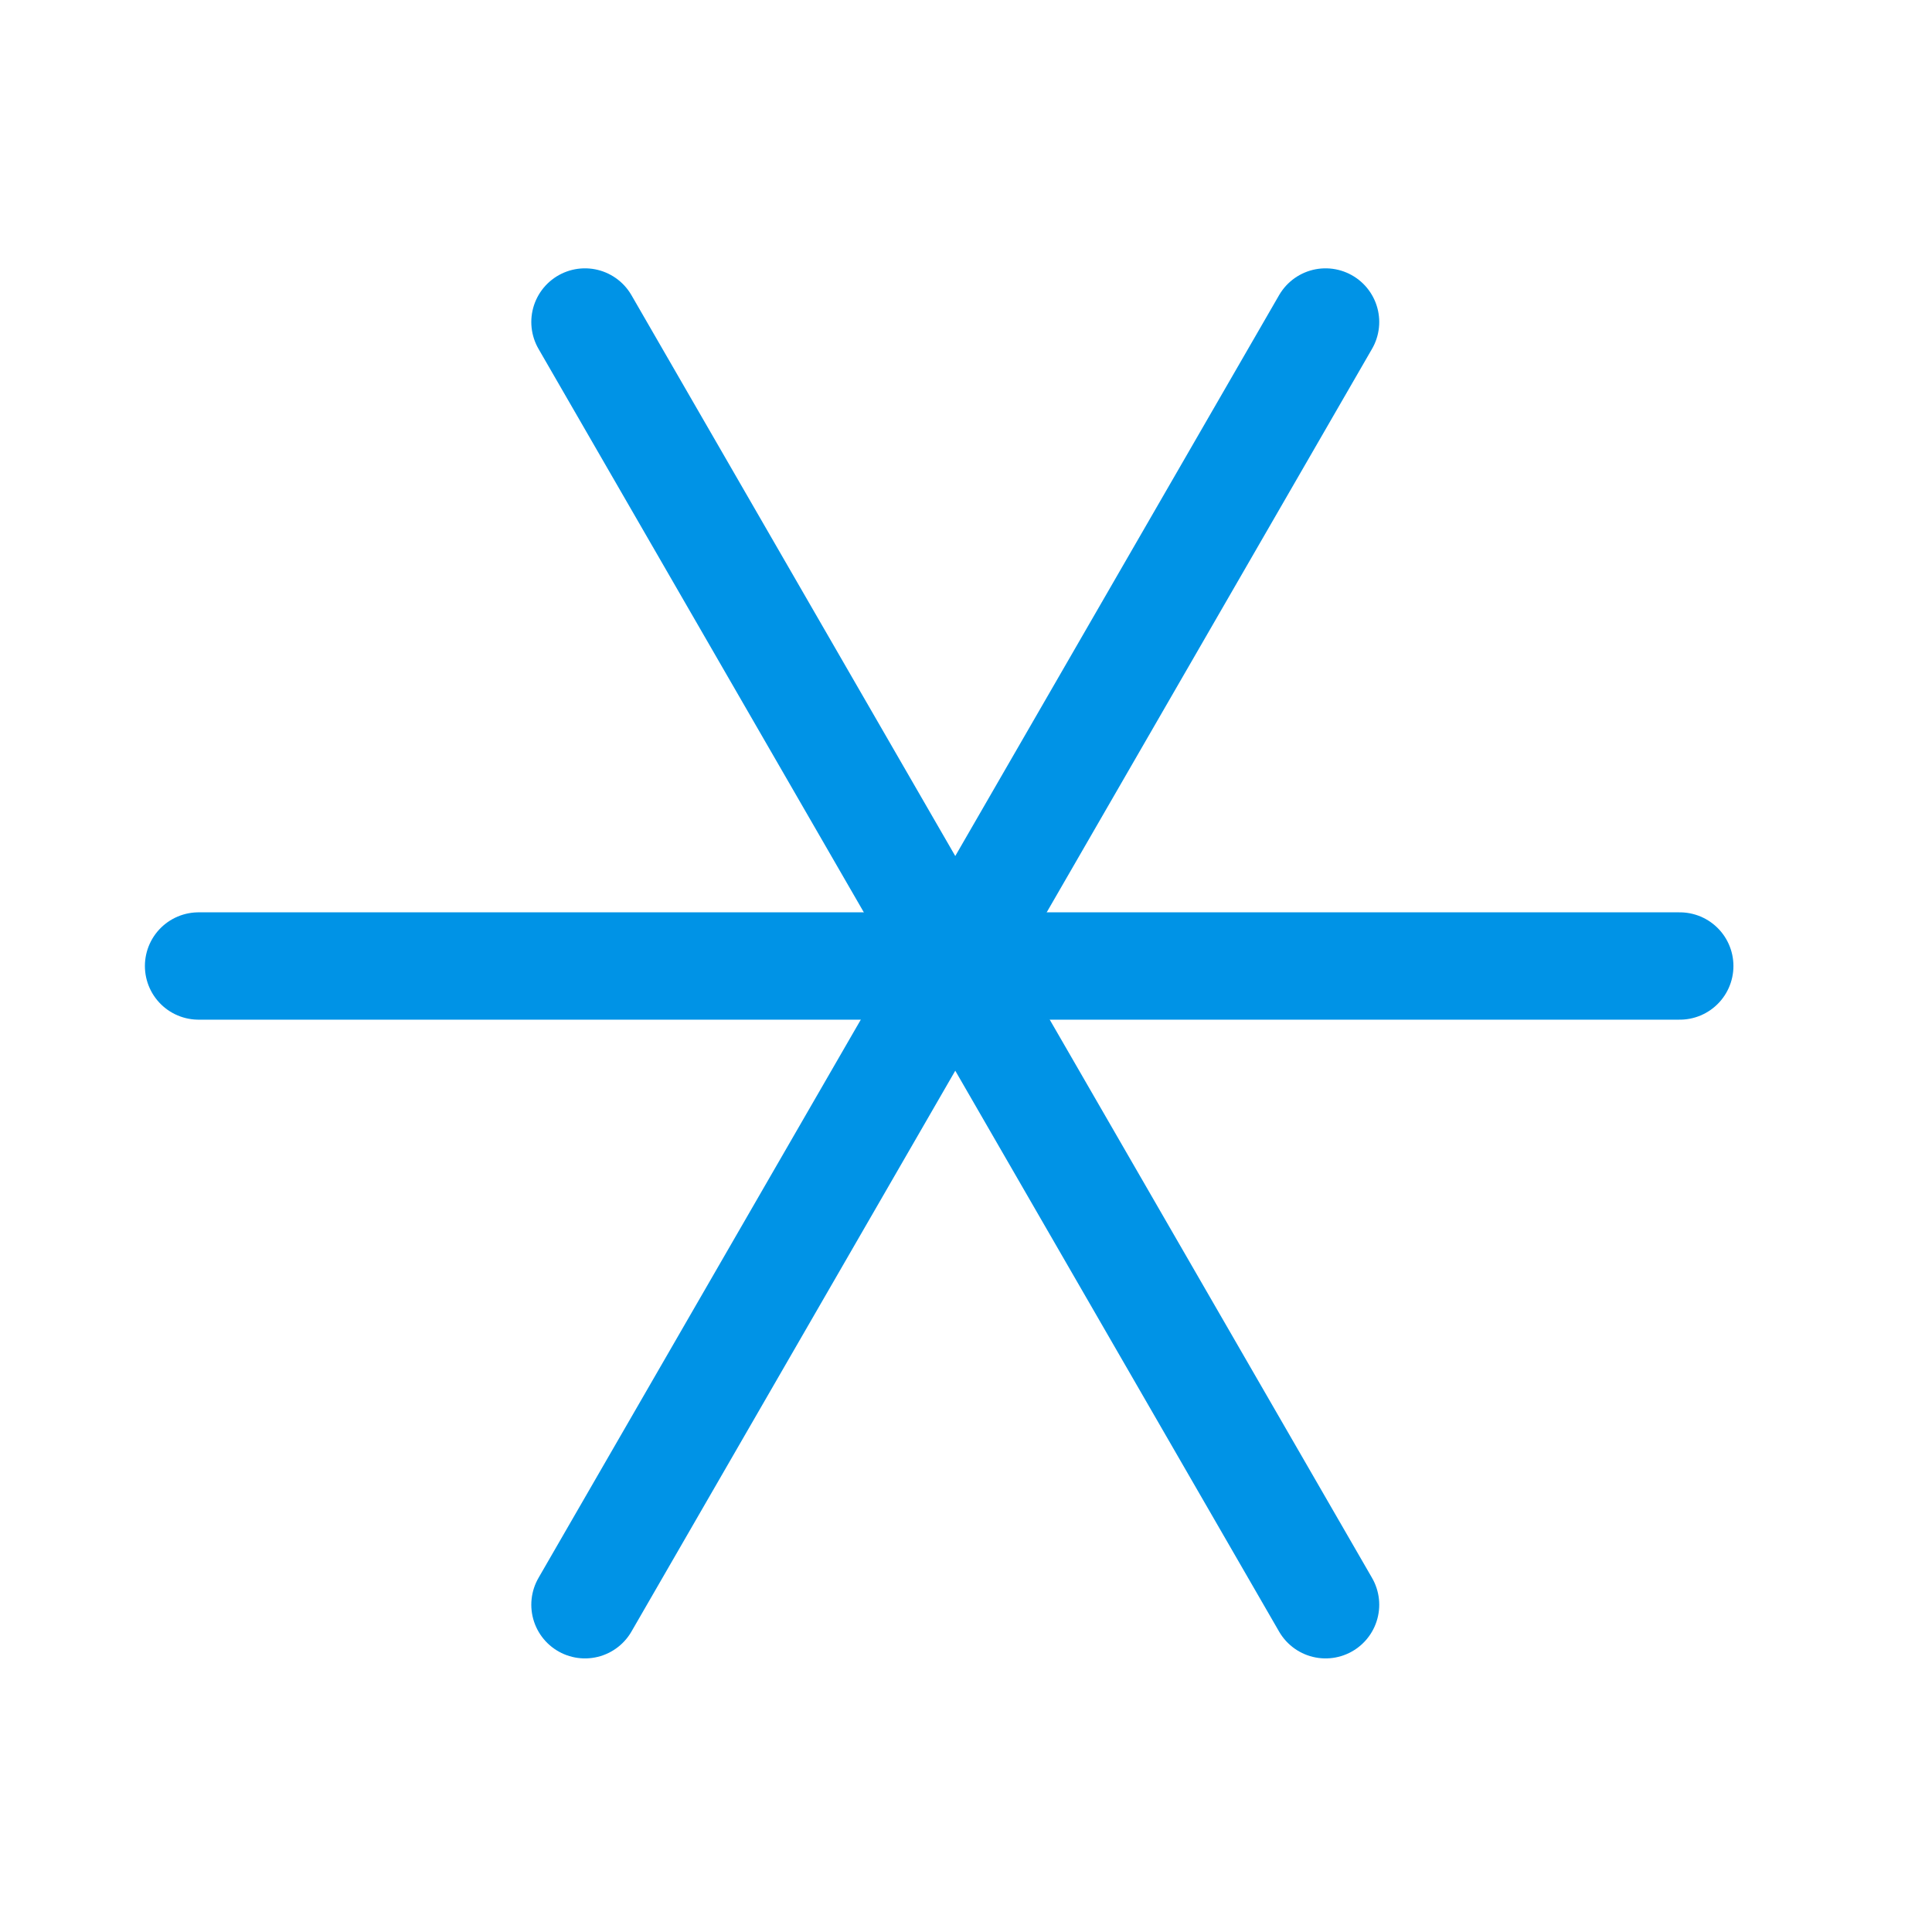
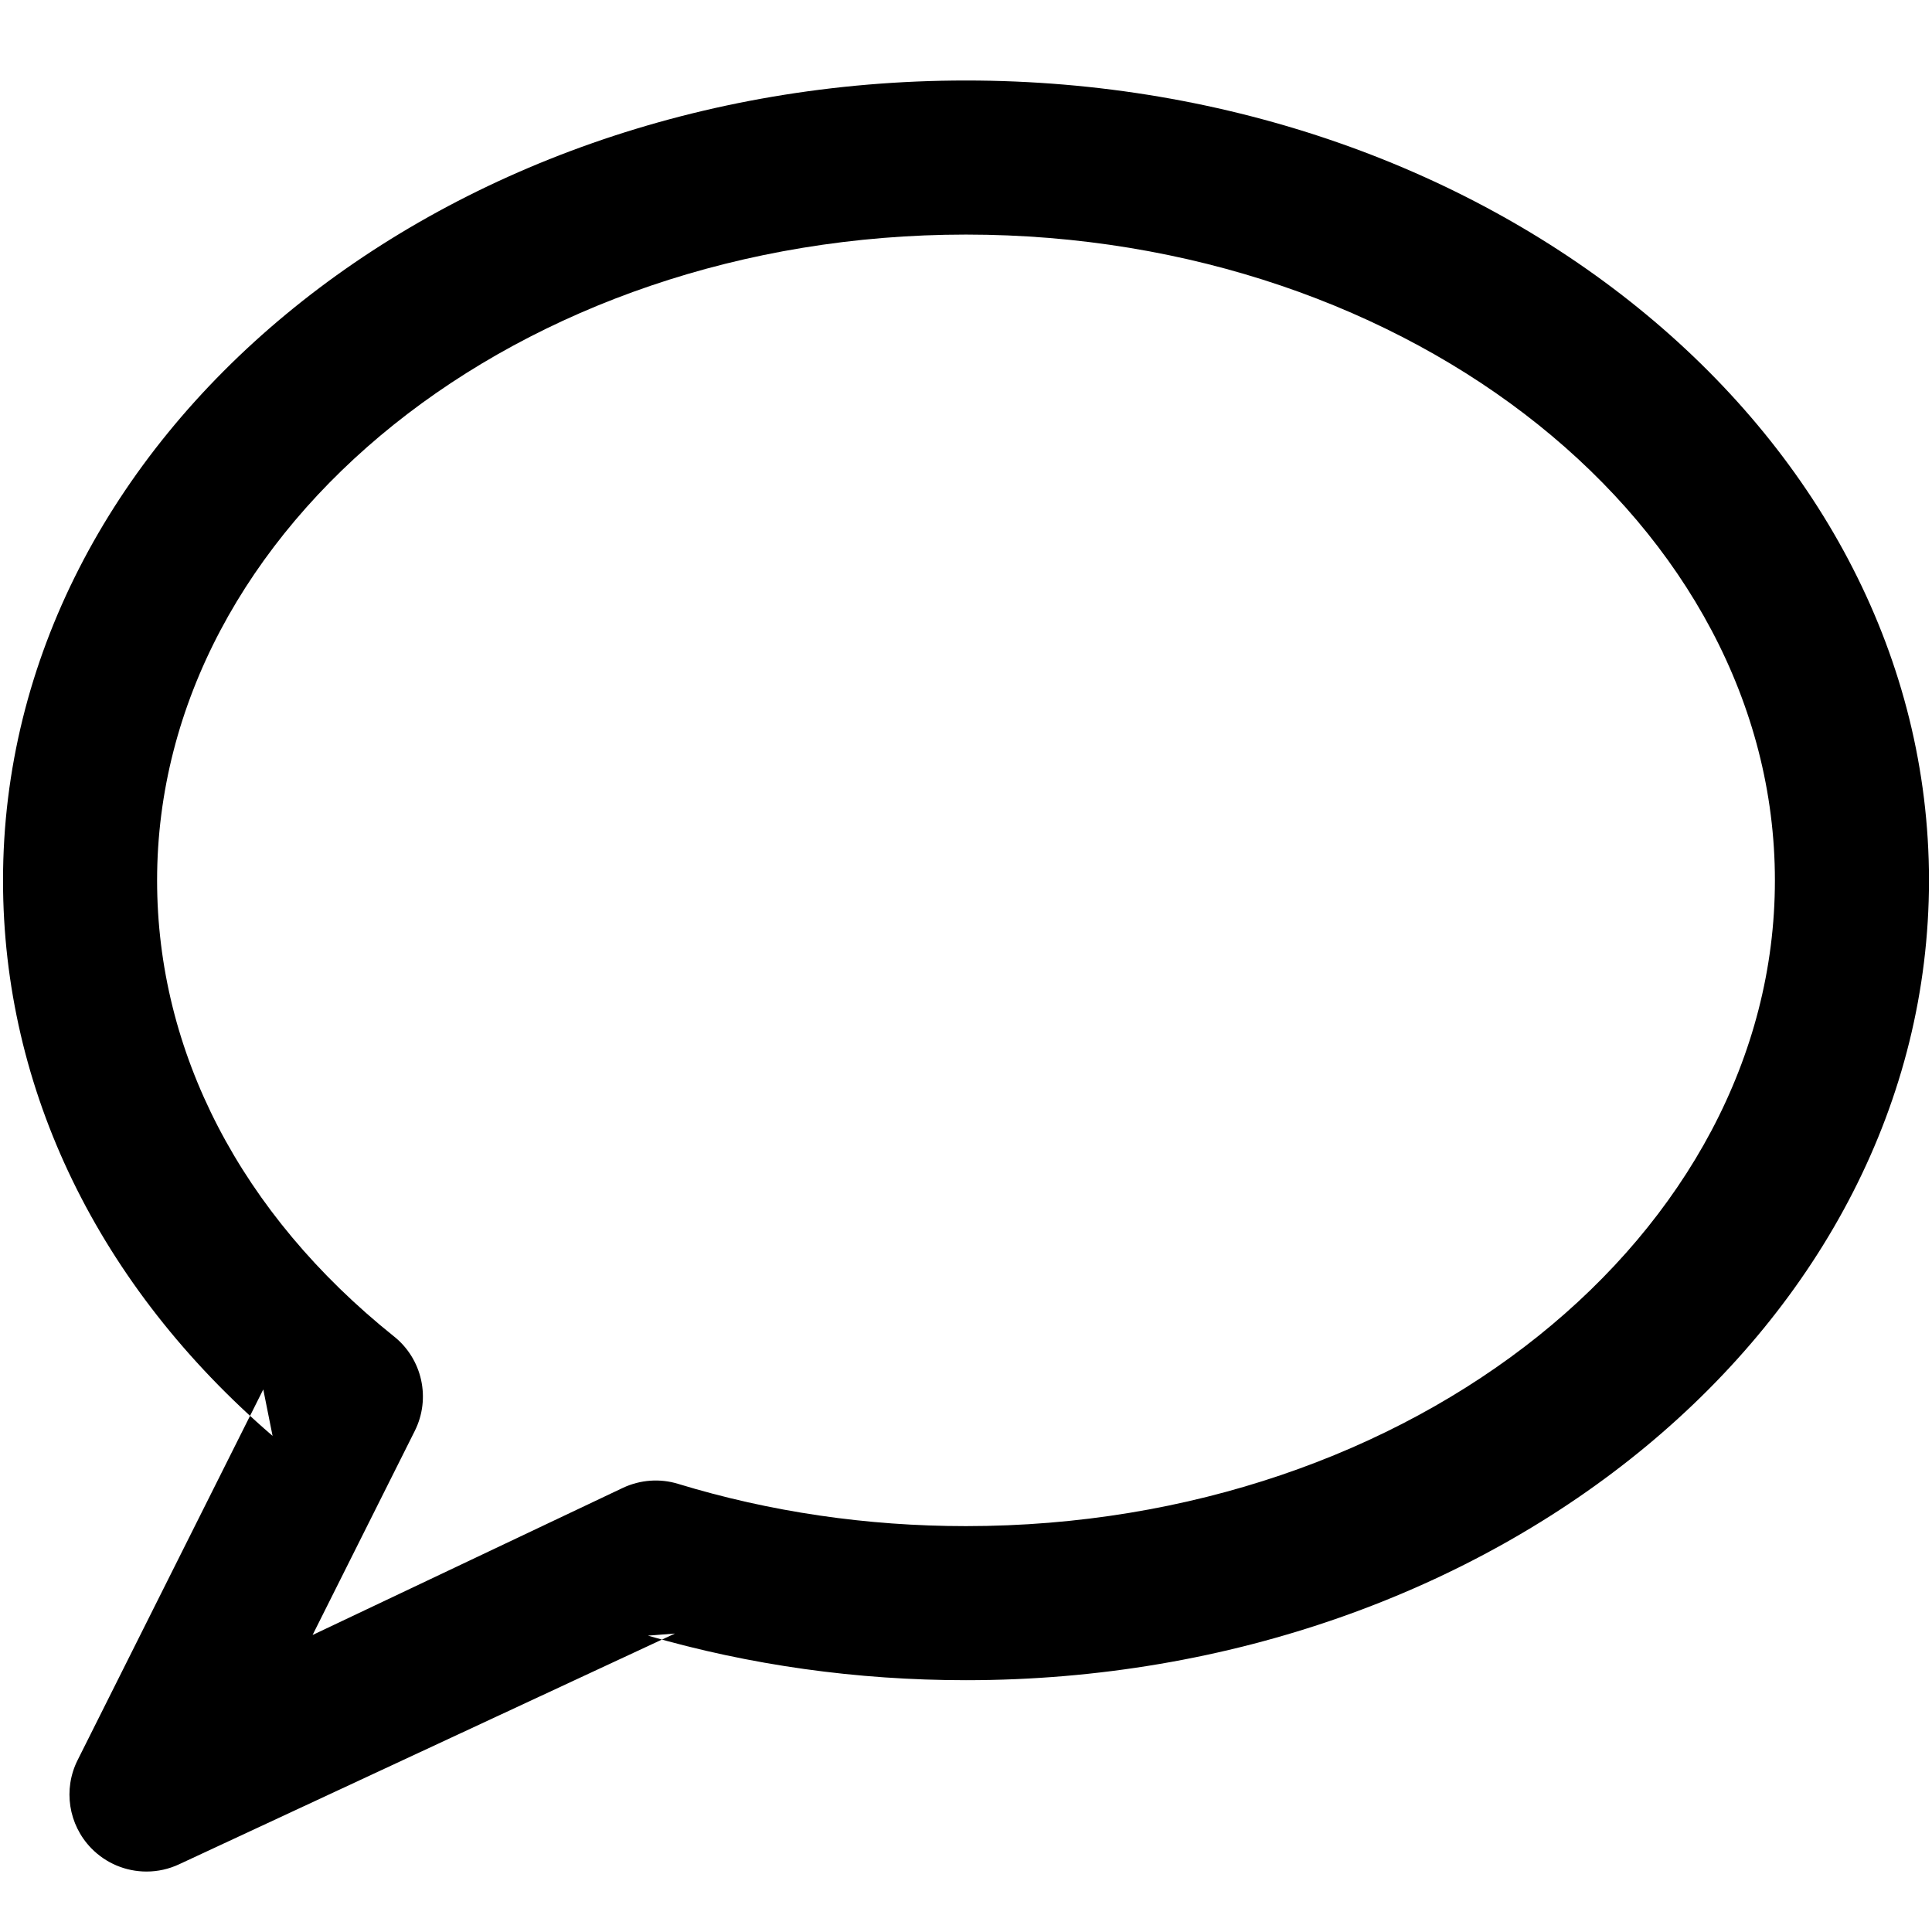
- <svg xmlns="http://www.w3.org/2000/svg" width="36px" height="36px" viewBox="0 0 36 36" version="1.1">
+ <svg xmlns="http://www.w3.org/2000/svg" width="48px" height="48px" viewBox="0 0 48 48" version="1.1">
  <defs />
-   <g id="24" stroke="none" stroke-width="1" fill="none" fill-rule="evenodd">
-     <g id="Icons" transform="translate(-200, -422)" stroke="#0093E6" stroke-width="2" stroke-linecap="round" stroke-linejoin="round">
-       <g id="comment" transform="translate(200, 422)">
-         <g id="Stroke-7197-+-Stroke-7198-+-Stroke-7199" transform="translate(3.7, 6)">
-           <path d="M0,12 L27.6,12" id="Stroke-7197" />
-           <path d="M7.2,23.902 L21,0" id="Stroke-7198" />
-           <path d="M21,23.902 L7.2,0" id="Stroke-7199" />
-         </g>
+   <g id="Icons" stroke="none" stroke-width="1" fill="none" fill-rule="evenodd">
+     <g id="comment" fill="#000000">
+       <g id="Fill-188" transform="translate(0, 2)">
+         <path d="M0.075,19.873 C0.075,25.079 2.452,29.958 6.772,33.674 L6.541,32.52 L1.929,41.728 C1.564,42.454 1.699,43.334 2.267,43.918 C2.629,44.291 3.125,44.498 3.64,44.498 C3.92,44.498 4.195,44.437 4.451,44.317 L16.768,38.585 L16.098,38.637 C18.632,39.372 21.289,39.744 24,39.744 C37.156,39.744 47.925,30.876 47.925,19.873 C47.925,8.869 37.156,0 24,0 C10.844,0 0.075,8.869 0.075,19.873 L0.075,19.873 L0.075,19.873 Z M15.483,34.962 L7.766,38.621 L10.304,33.553 C10.709,32.746 10.494,31.765 9.787,31.202 C5.982,28.156 3.903,24.137 3.903,19.873 C3.903,11.077 12.88,3.828 24,3.828 C35.12,3.828 44.097,11.077 44.097,19.873 C44.097,28.668 35.121,35.916 24,35.916 C21.535,35.916 19.128,35.562 16.847,34.866 C16.399,34.728 15.911,34.763 15.483,34.962 Z" />
      </g>
    </g>
  </g>
</svg>
